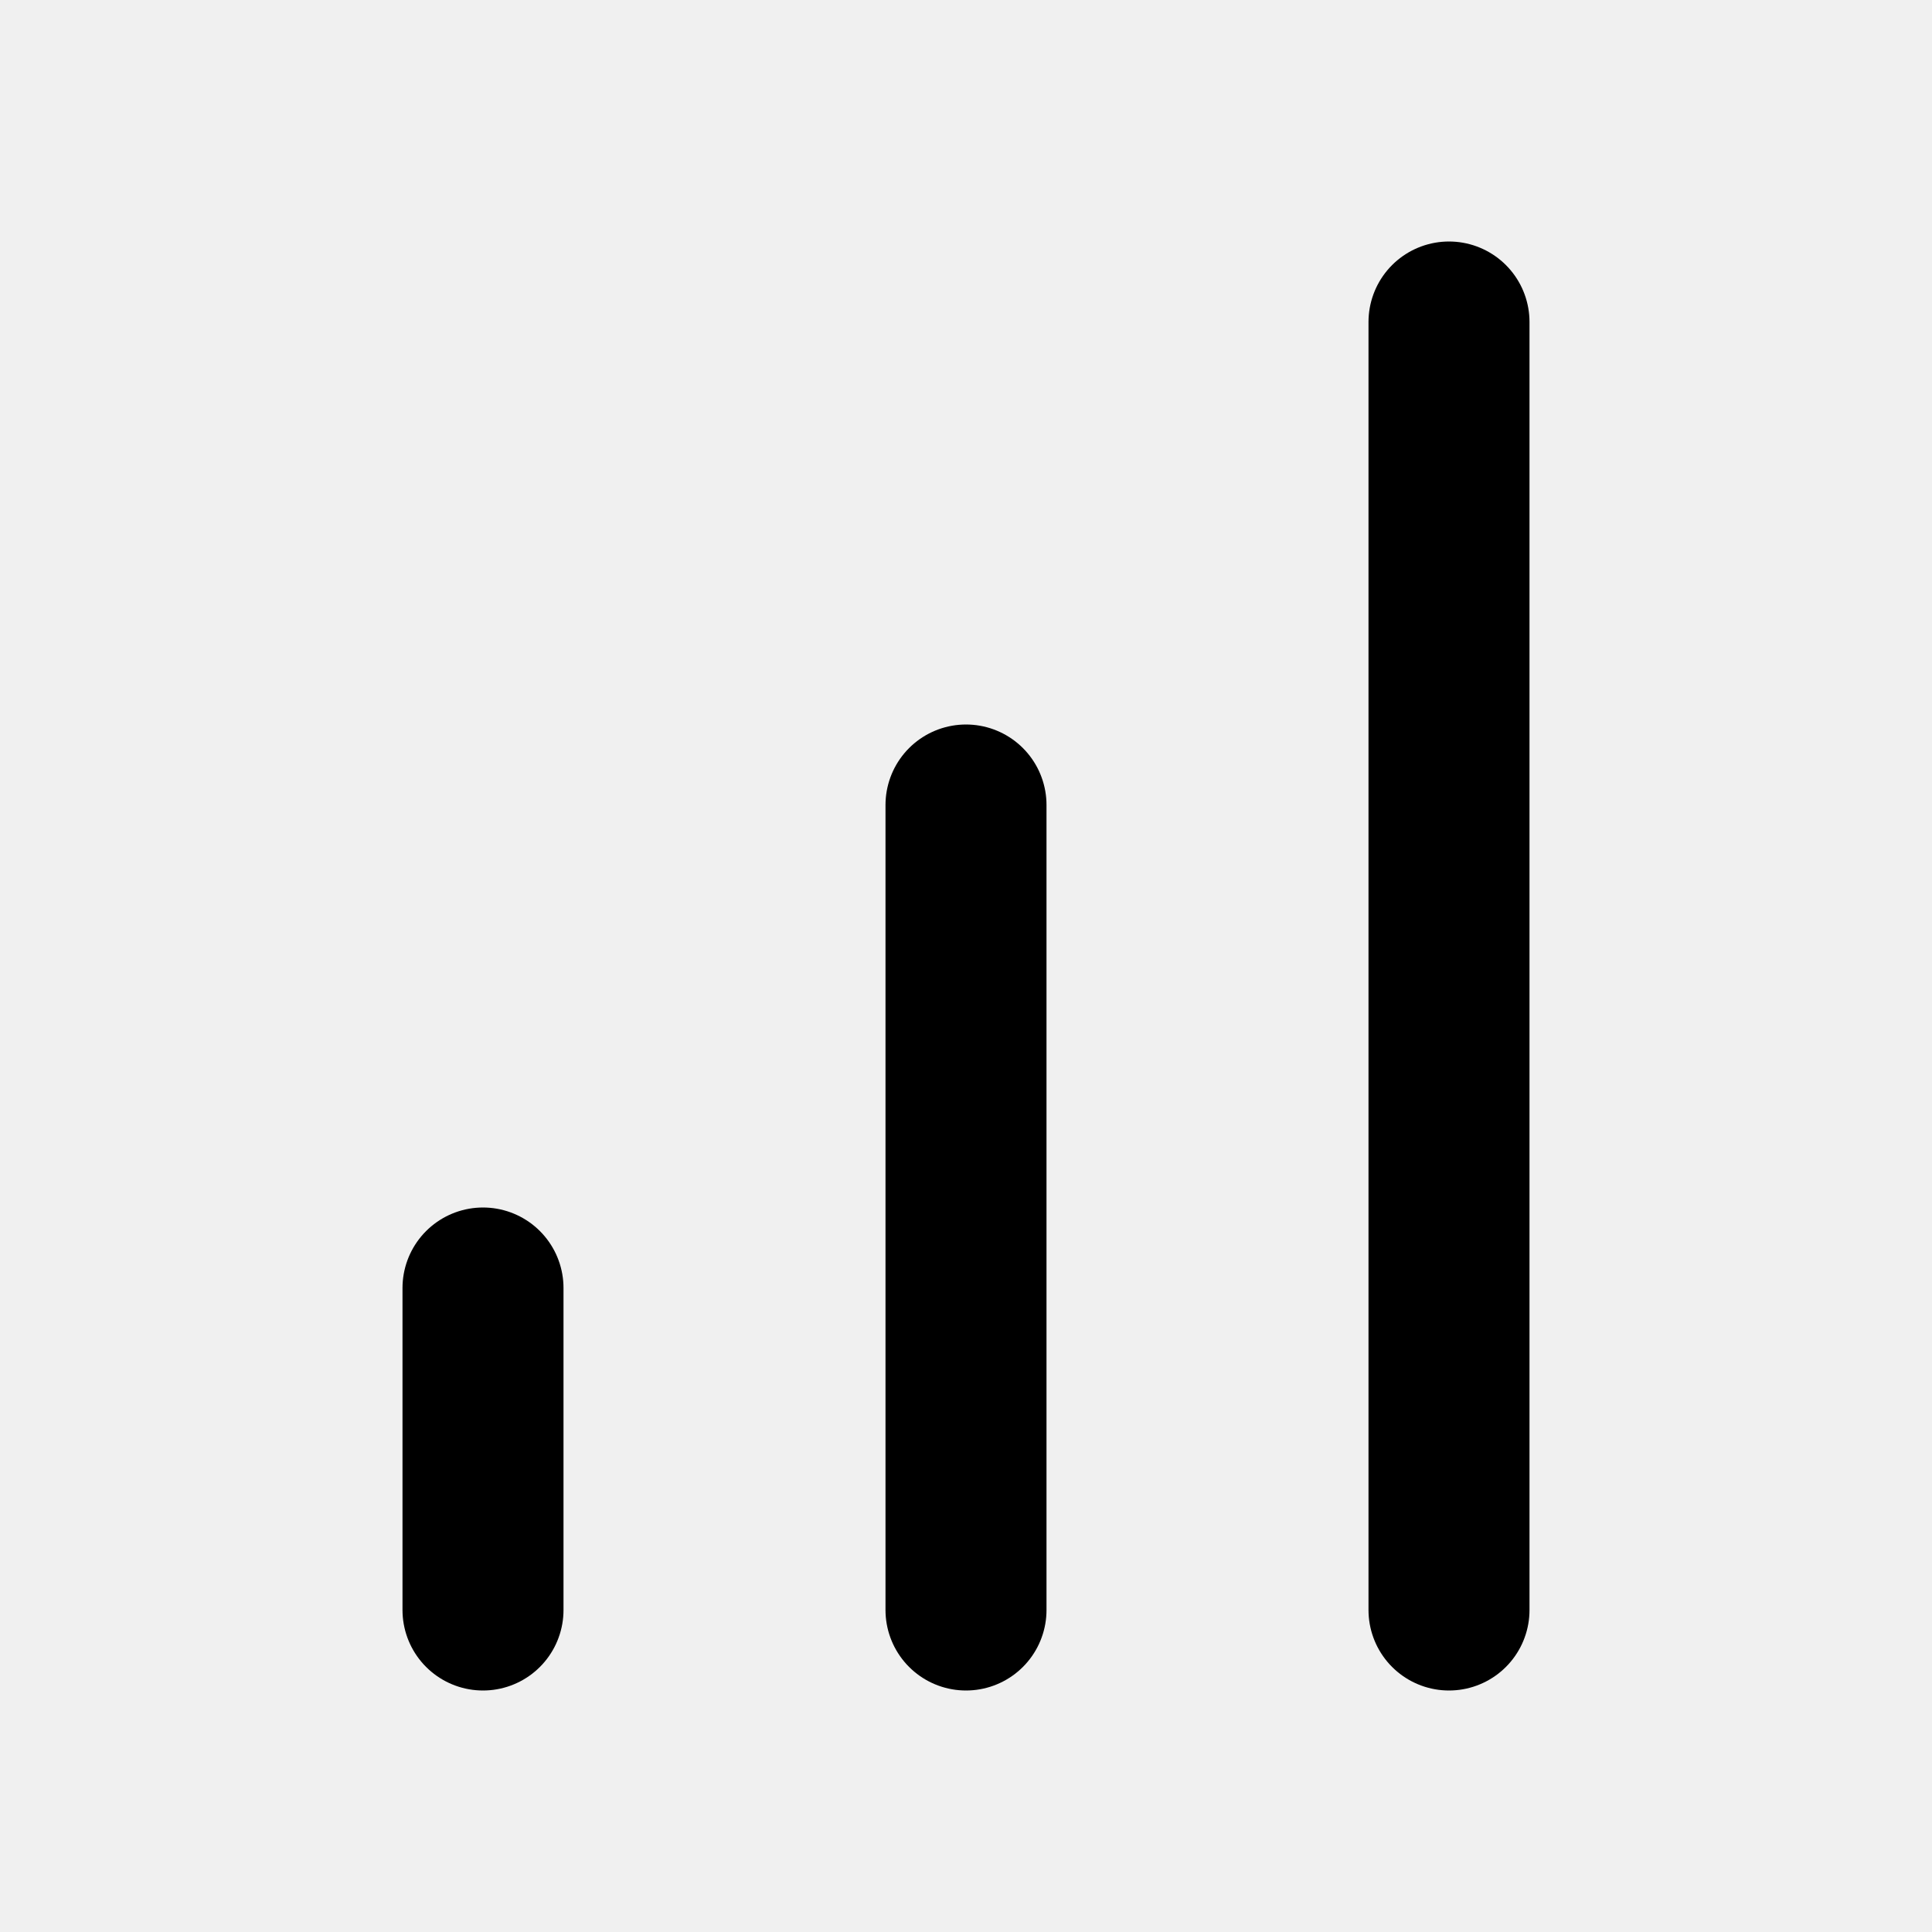
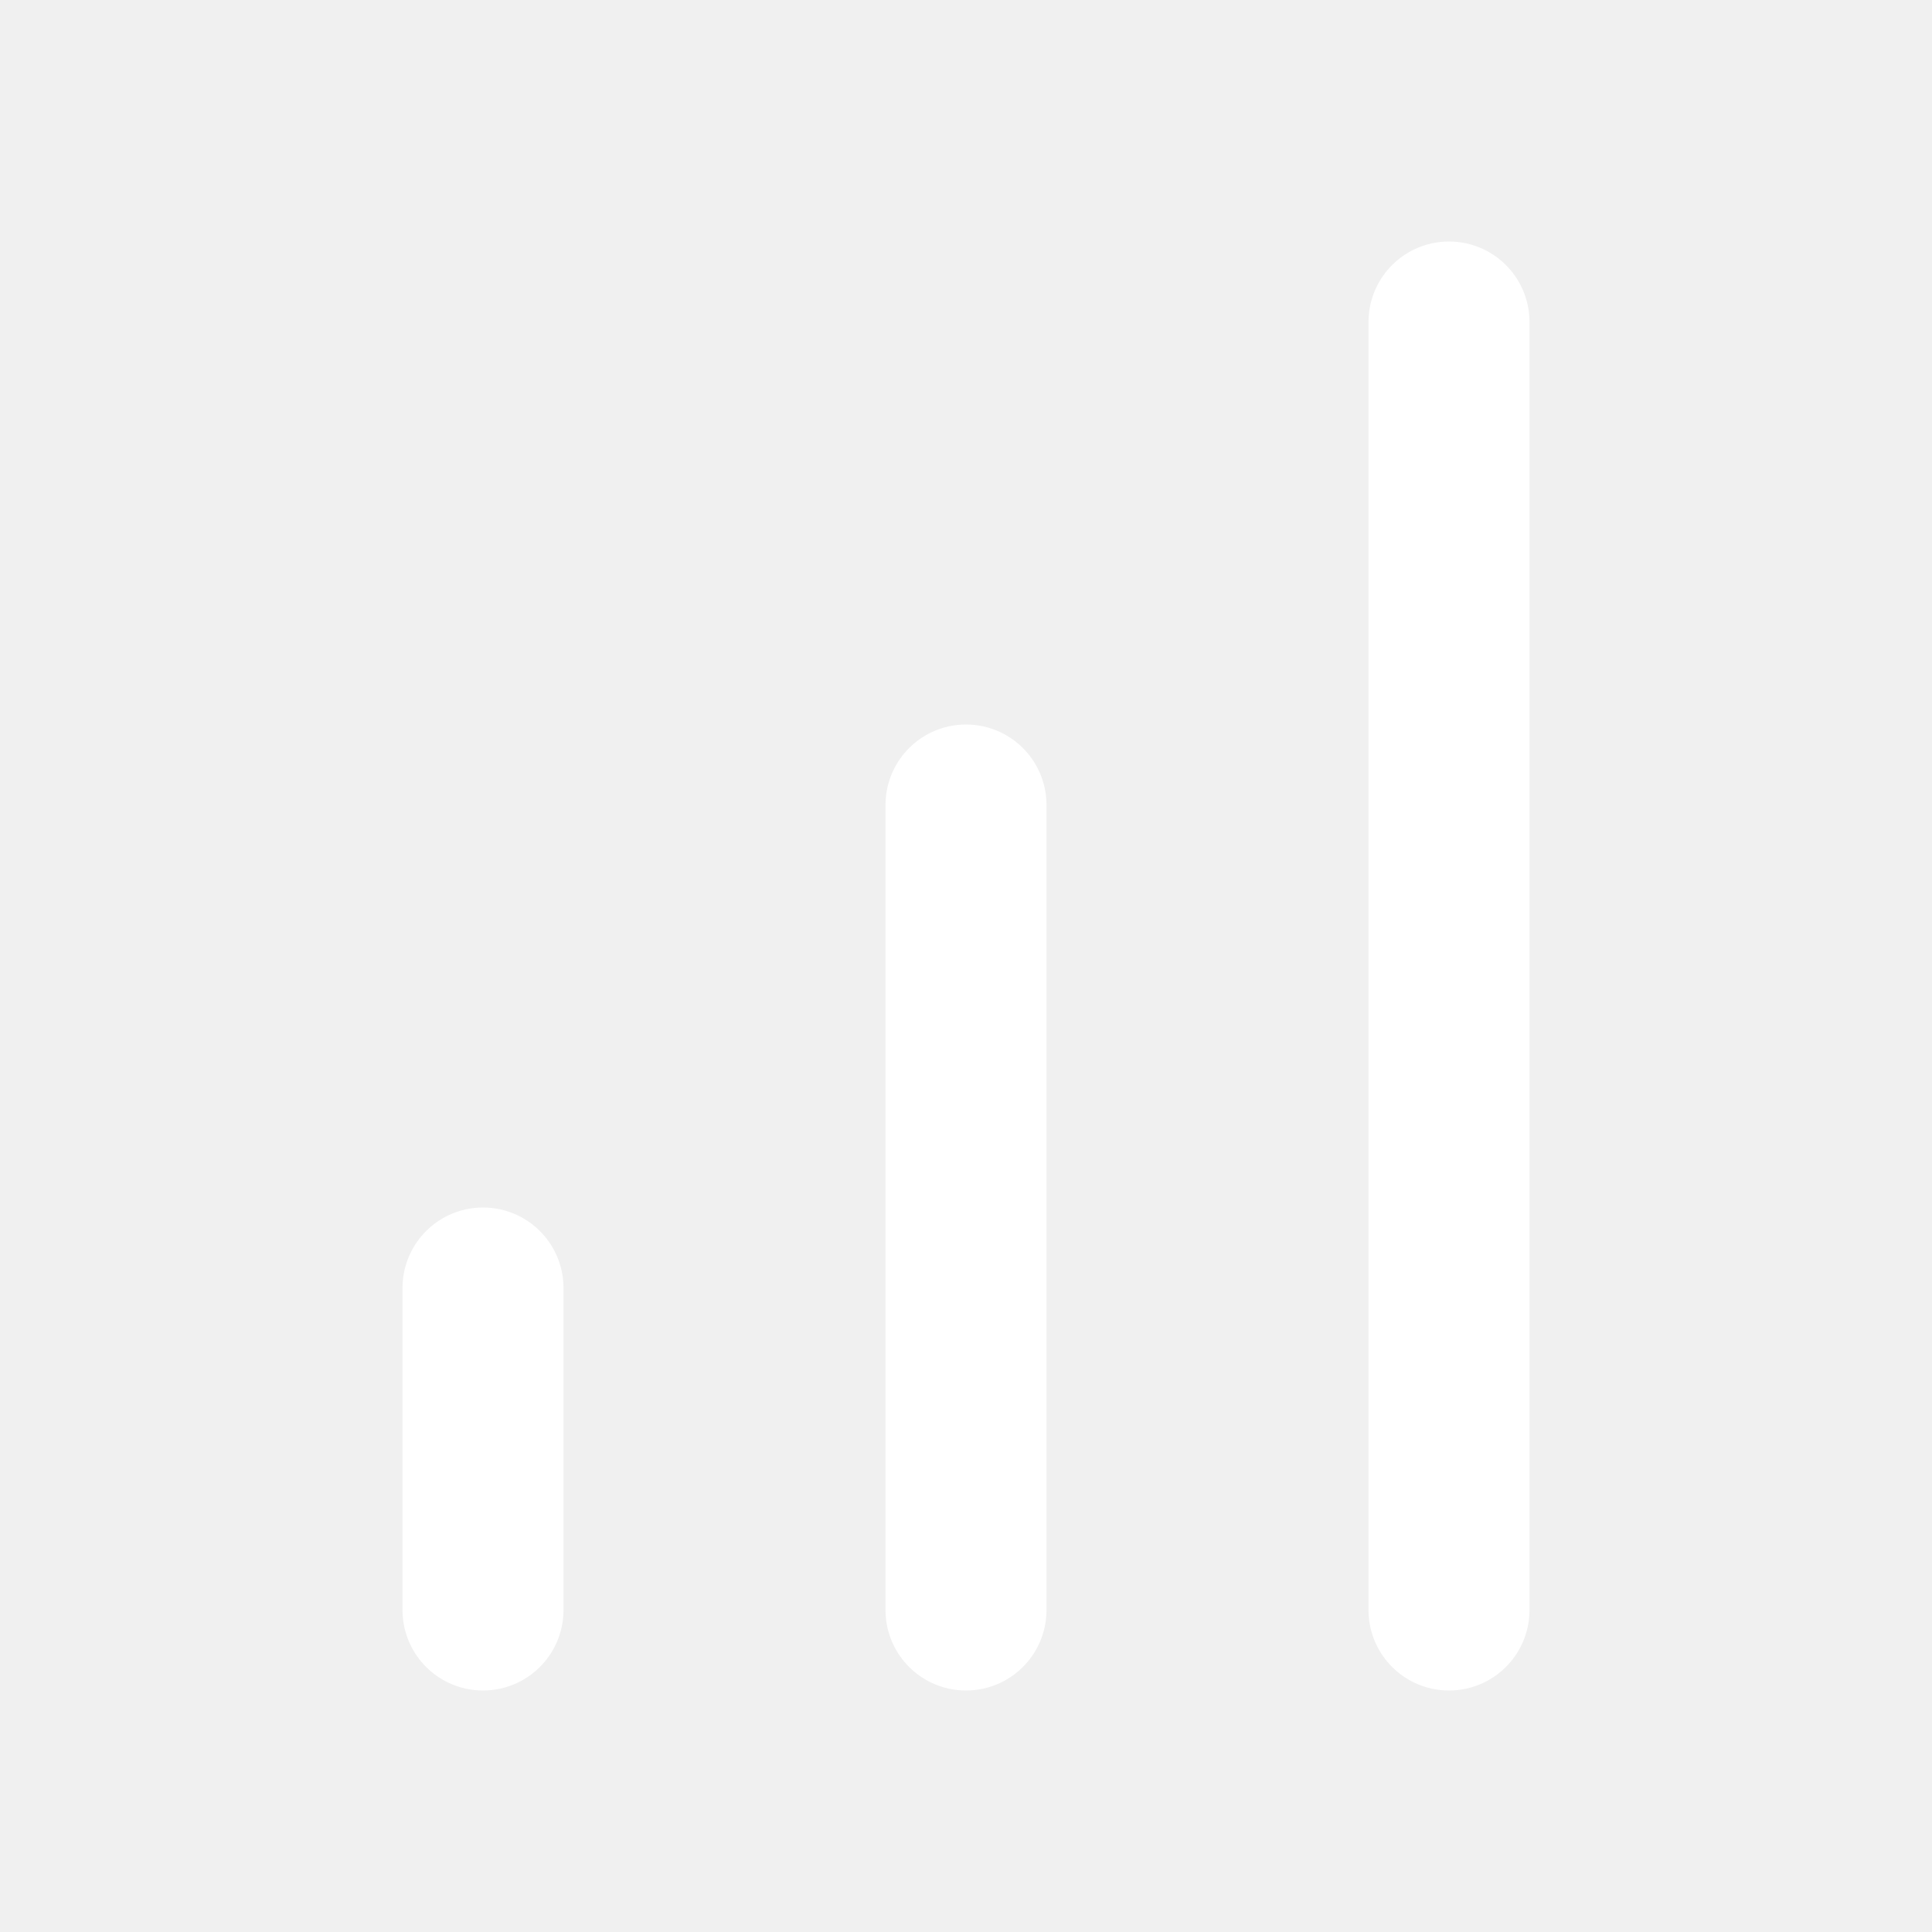
- <svg xmlns="http://www.w3.org/2000/svg" width="20" height="20" viewBox="0 0 24 24" fill="none" stroke="currentColor" stroke-width="2" stroke-linecap="round" stroke-linejoin="round">
+ <svg xmlns="http://www.w3.org/2000/svg" width="20" height="20" viewBox="0 0 24 24" fill="none" stroke="#ffffff" stroke-width="2" stroke-linecap="round" stroke-linejoin="round">
  <line x1="12" y1="20" x2="12" y2="10" />
  <line x1="18" y1="20" x2="18" y2="4" />
  <line x1="6" y1="20" x2="6" y2="16" />
</svg>
